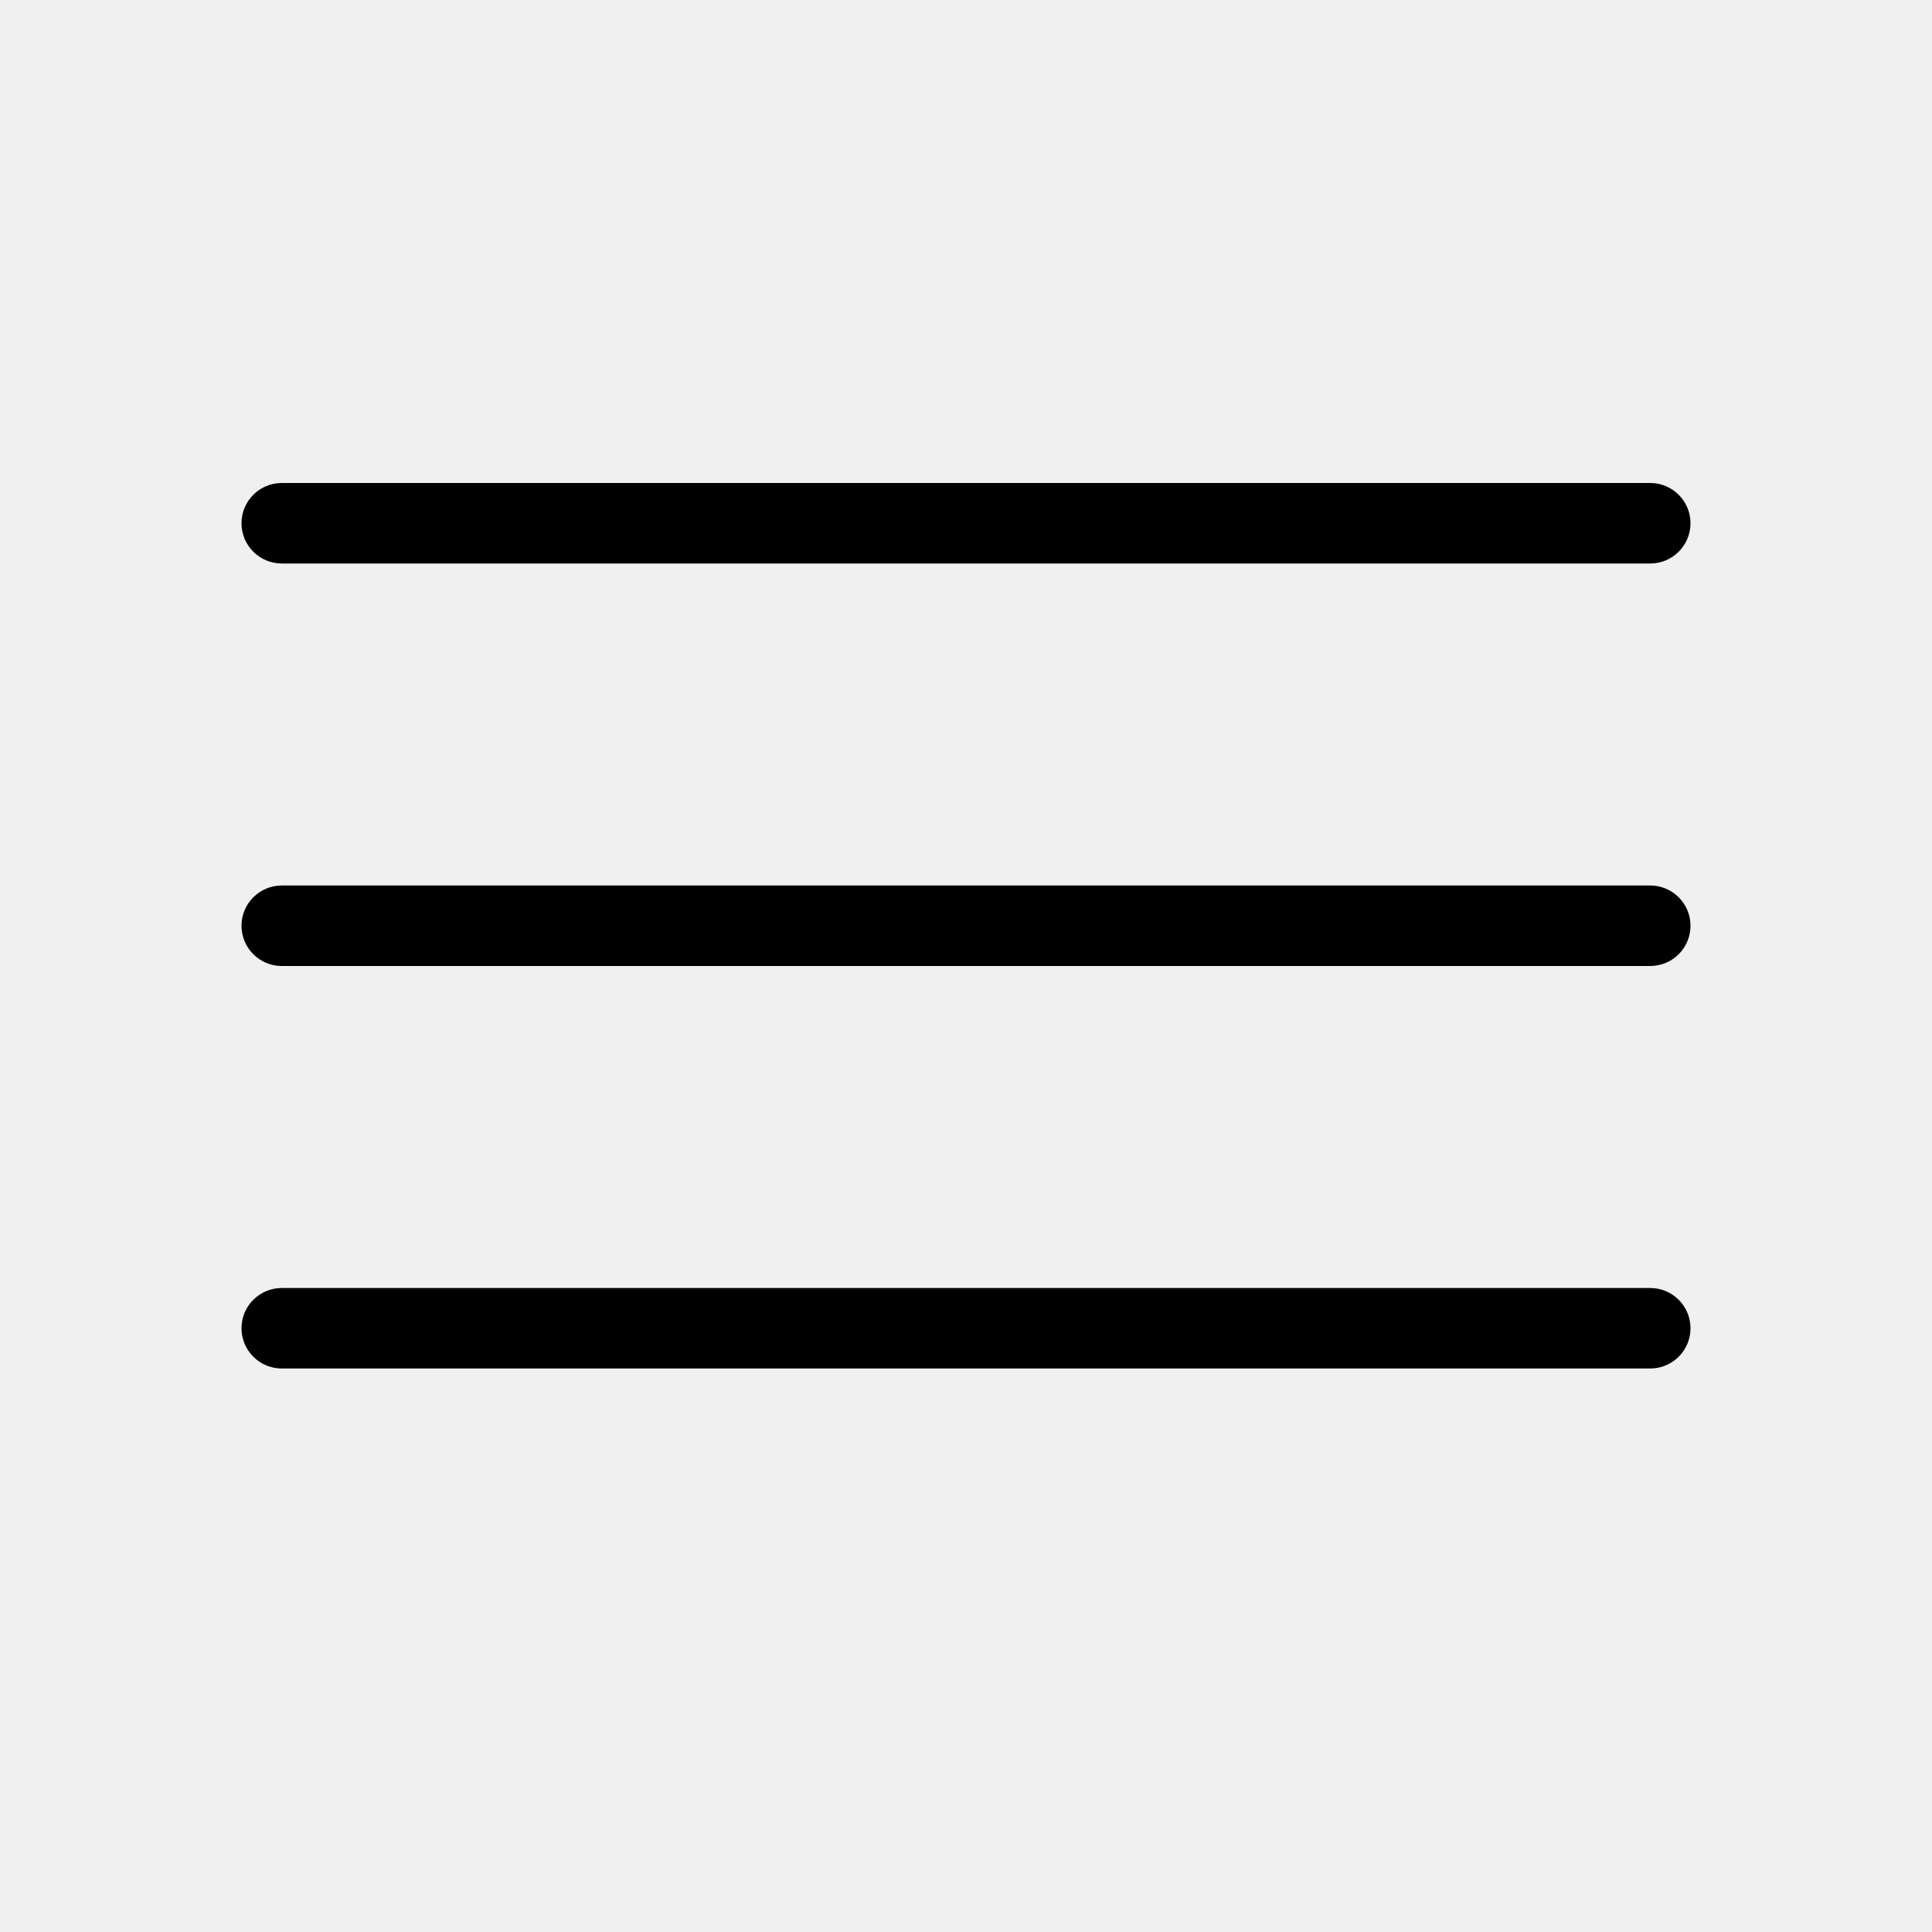
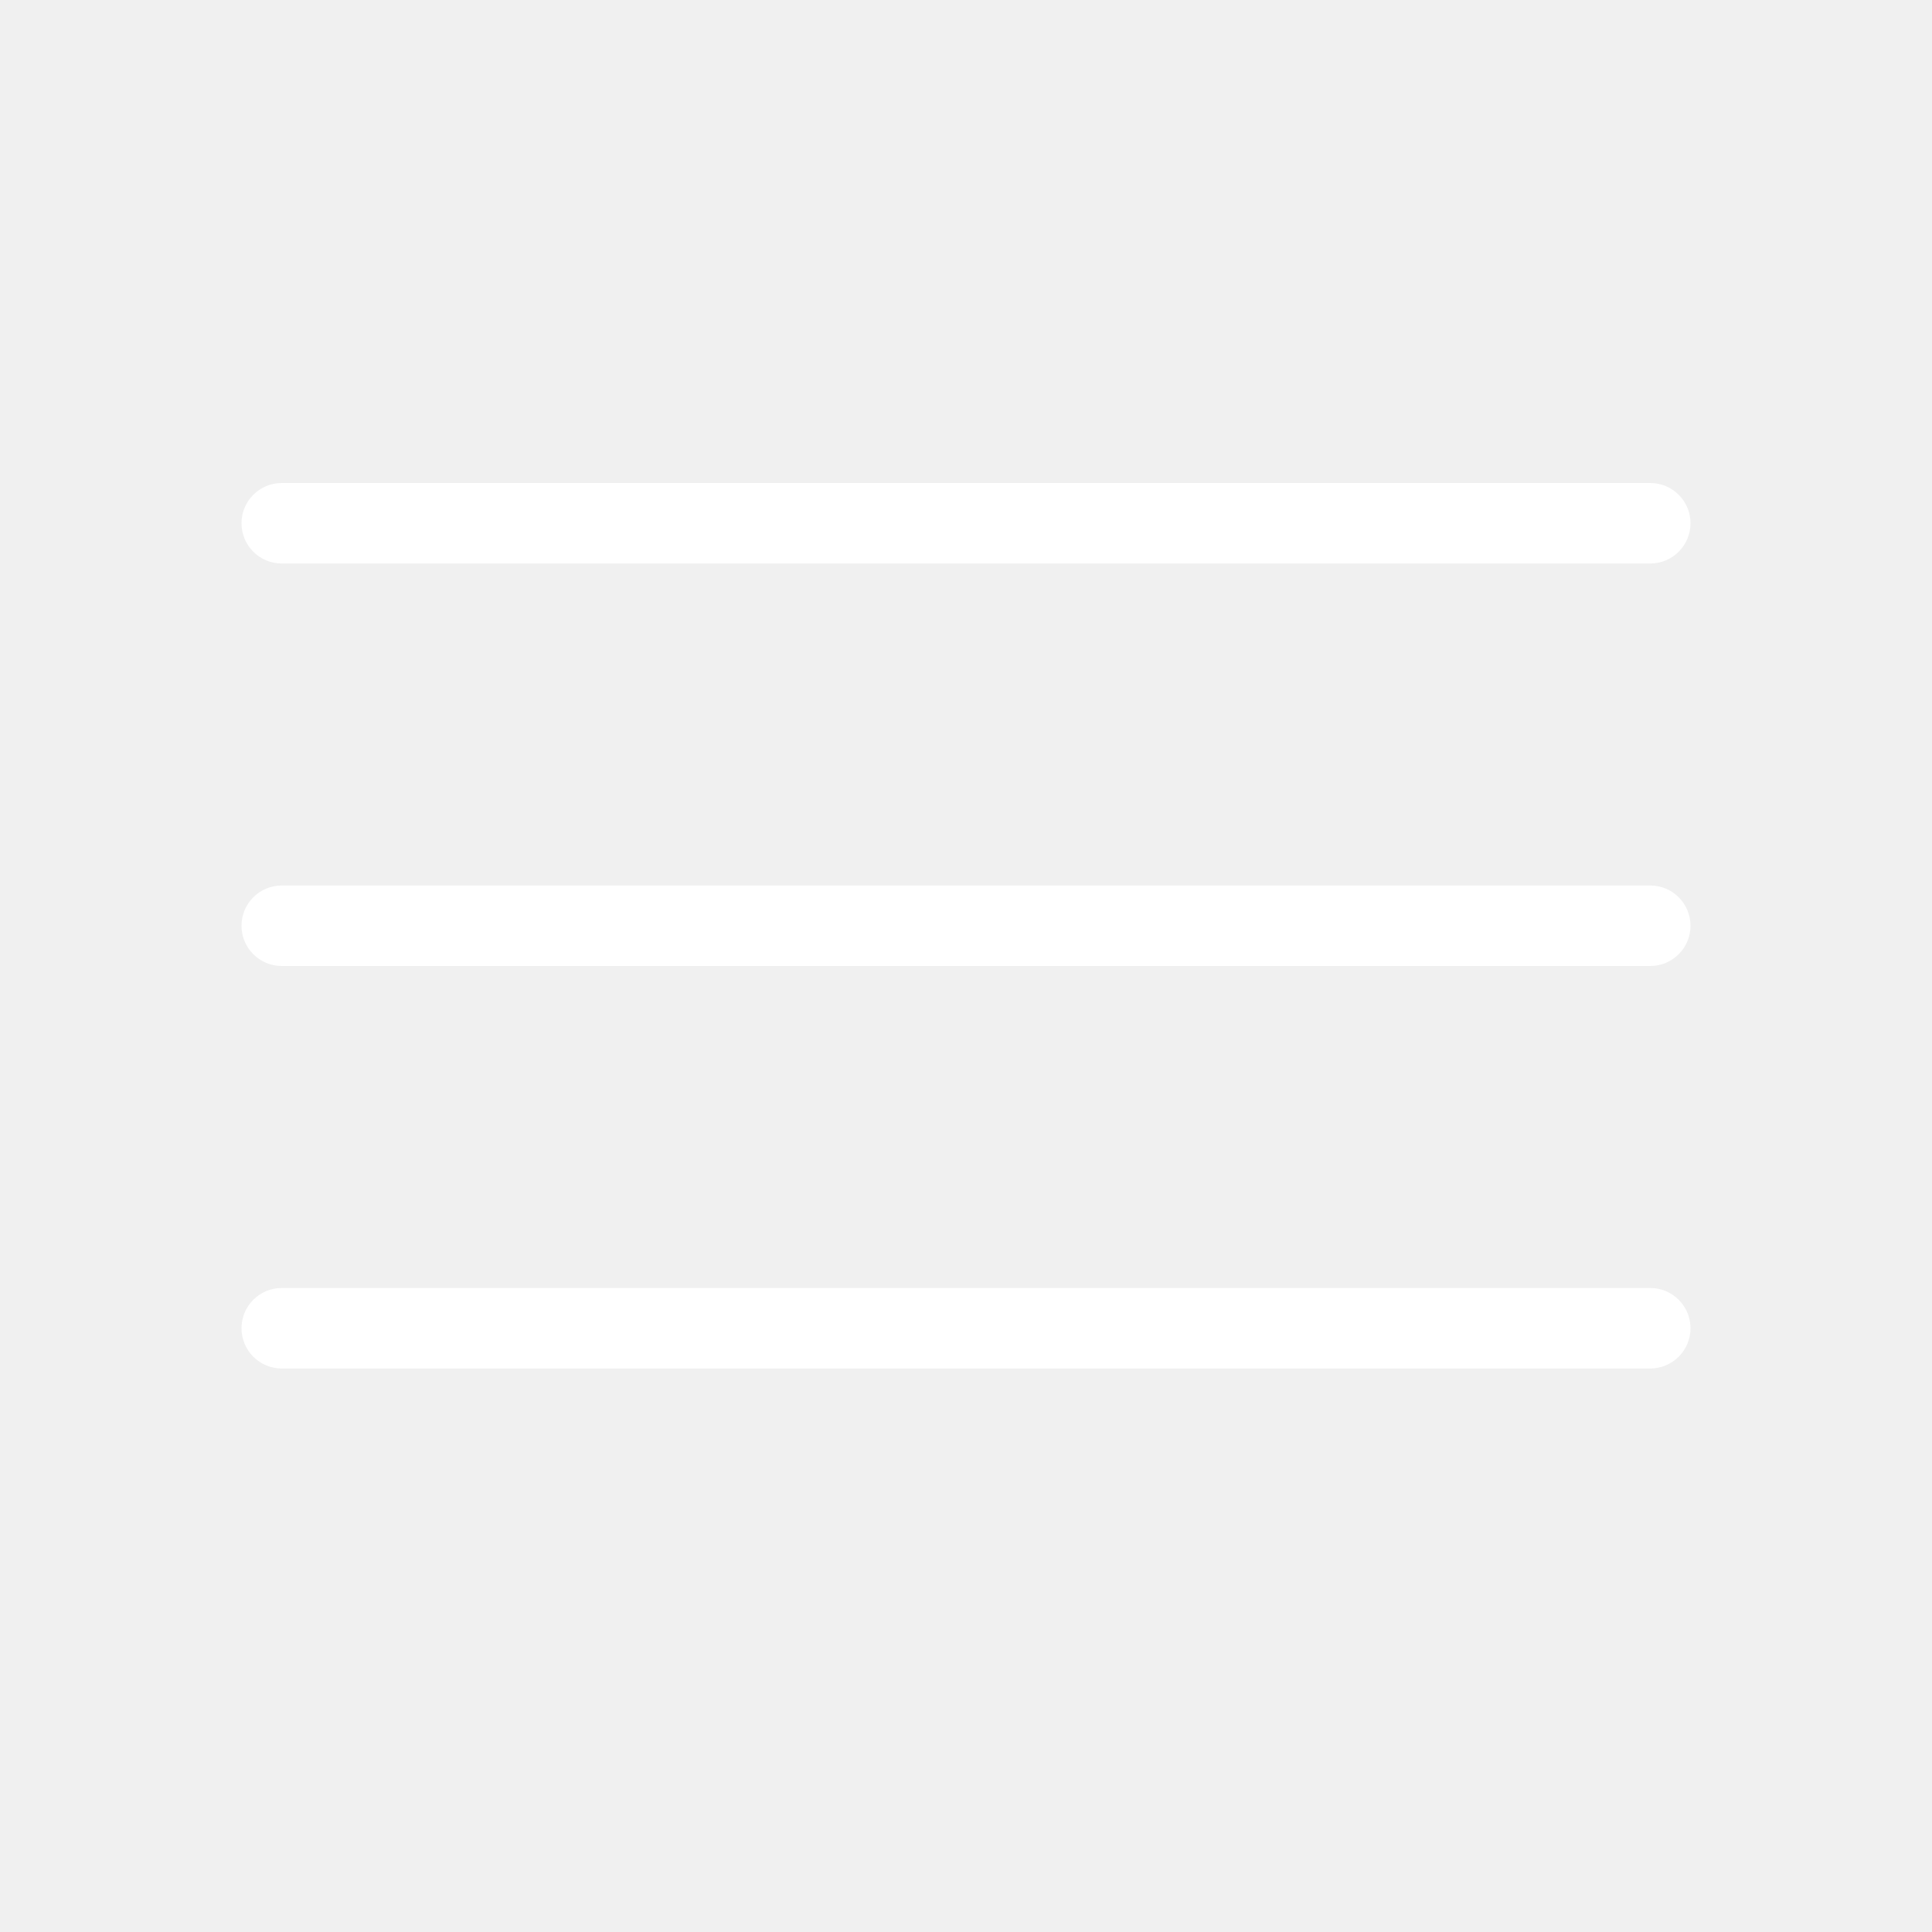
- <svg xmlns="http://www.w3.org/2000/svg" width="24" height="24" viewBox="0 0 24 24">
-   <path d="M3.5,7 C3.224,7 3,6.776 3,6.5 C3,6.224 3.224,6 3.5,6 L20.5,6 C20.776,6 21,6.224 21,6.5 C21,6.776 20.776,7 20.5,7 L3.5,7 Z M3.5,12 C3.224,12 3,11.776 3,11.5 C3,11.224 3.224,11 3.5,11 L20.5,11 C20.776,11 21,11.224 21,11.5 C21,11.776 20.776,12 20.5,12 L3.5,12 Z M3.5,17 C3.224,17 3,16.776 3,16.5 C3,16.224 3.224,16 3.5,16 L20.5,16 C20.776,16 21,16.224 21,16.5 C21,16.776 20.776,17 20.5,17 L3.5,17 Z" />
+ <svg xmlns="http://www.w3.org/2000/svg" width="24" height="24" viewBox="0 0 24 24" version="1.1" id="svg1">
+   <defs id="defs1" />
+   <path d="M3.5,7 C3.224,7 3,6.776 3,6.5 C3,6.224 3.224,6 3.5,6 L20.5,6 C20.776,6 21,6.224 21,6.5 C21,6.776 20.776,7 20.5,7 L3.5,7 Z M3.5,12 C3.224,12 3,11.776 3,11.5 C3,11.224 3.224,11 3.5,11 L20.5,11 C20.776,11 21,11.224 21,11.5 C21,11.776 20.776,12 20.5,12 L3.5,12 Z M3.5,17 C3.224,17 3,16.776 3,16.5 C3,16.224 3.224,16 3.5,16 L20.5,16 C20.776,16 21,16.224 21,16.5 C21,16.776 20.776,17 20.5,17 L3.5,17 Z" id="path1" style="fill:#ffffff" />
</svg>
